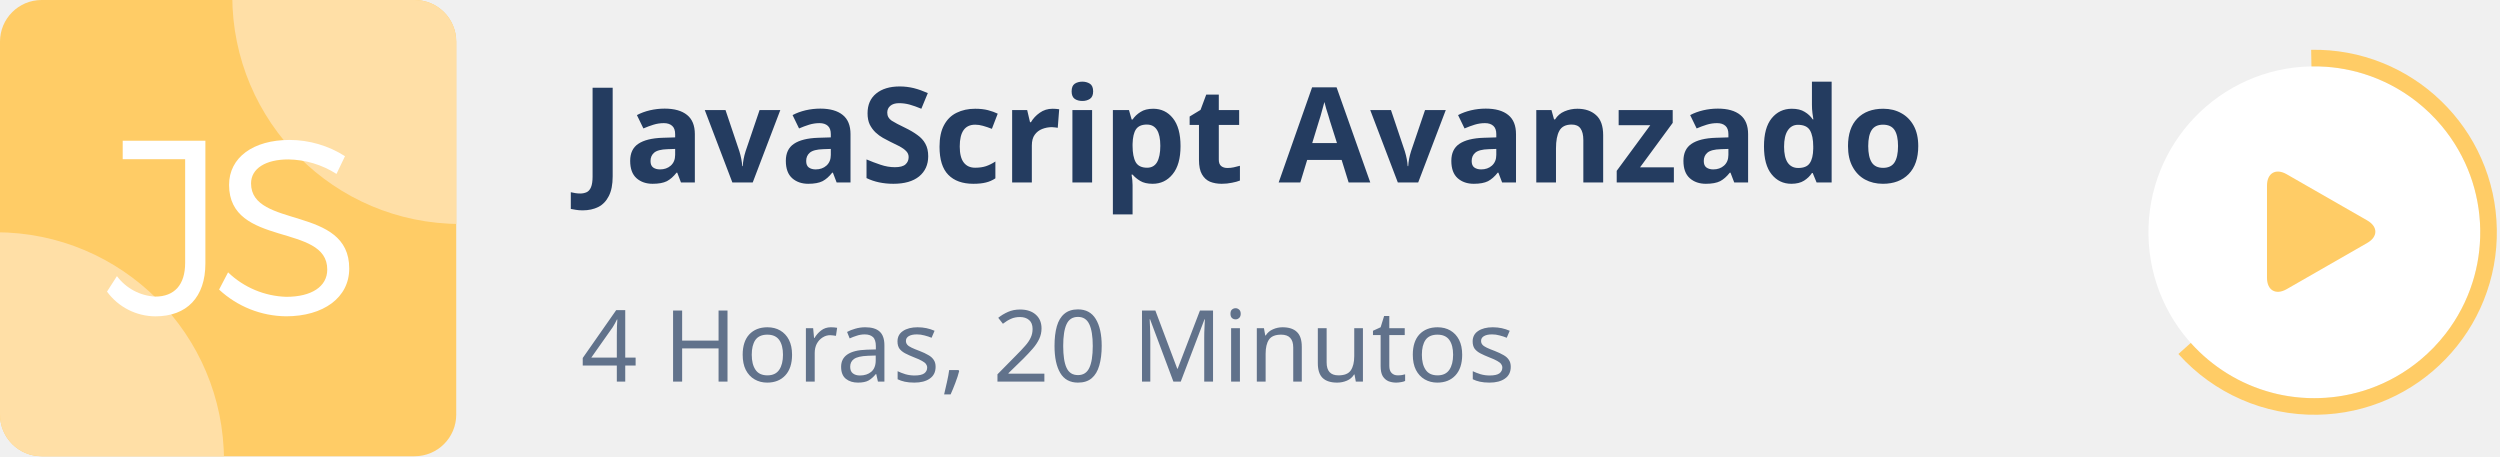
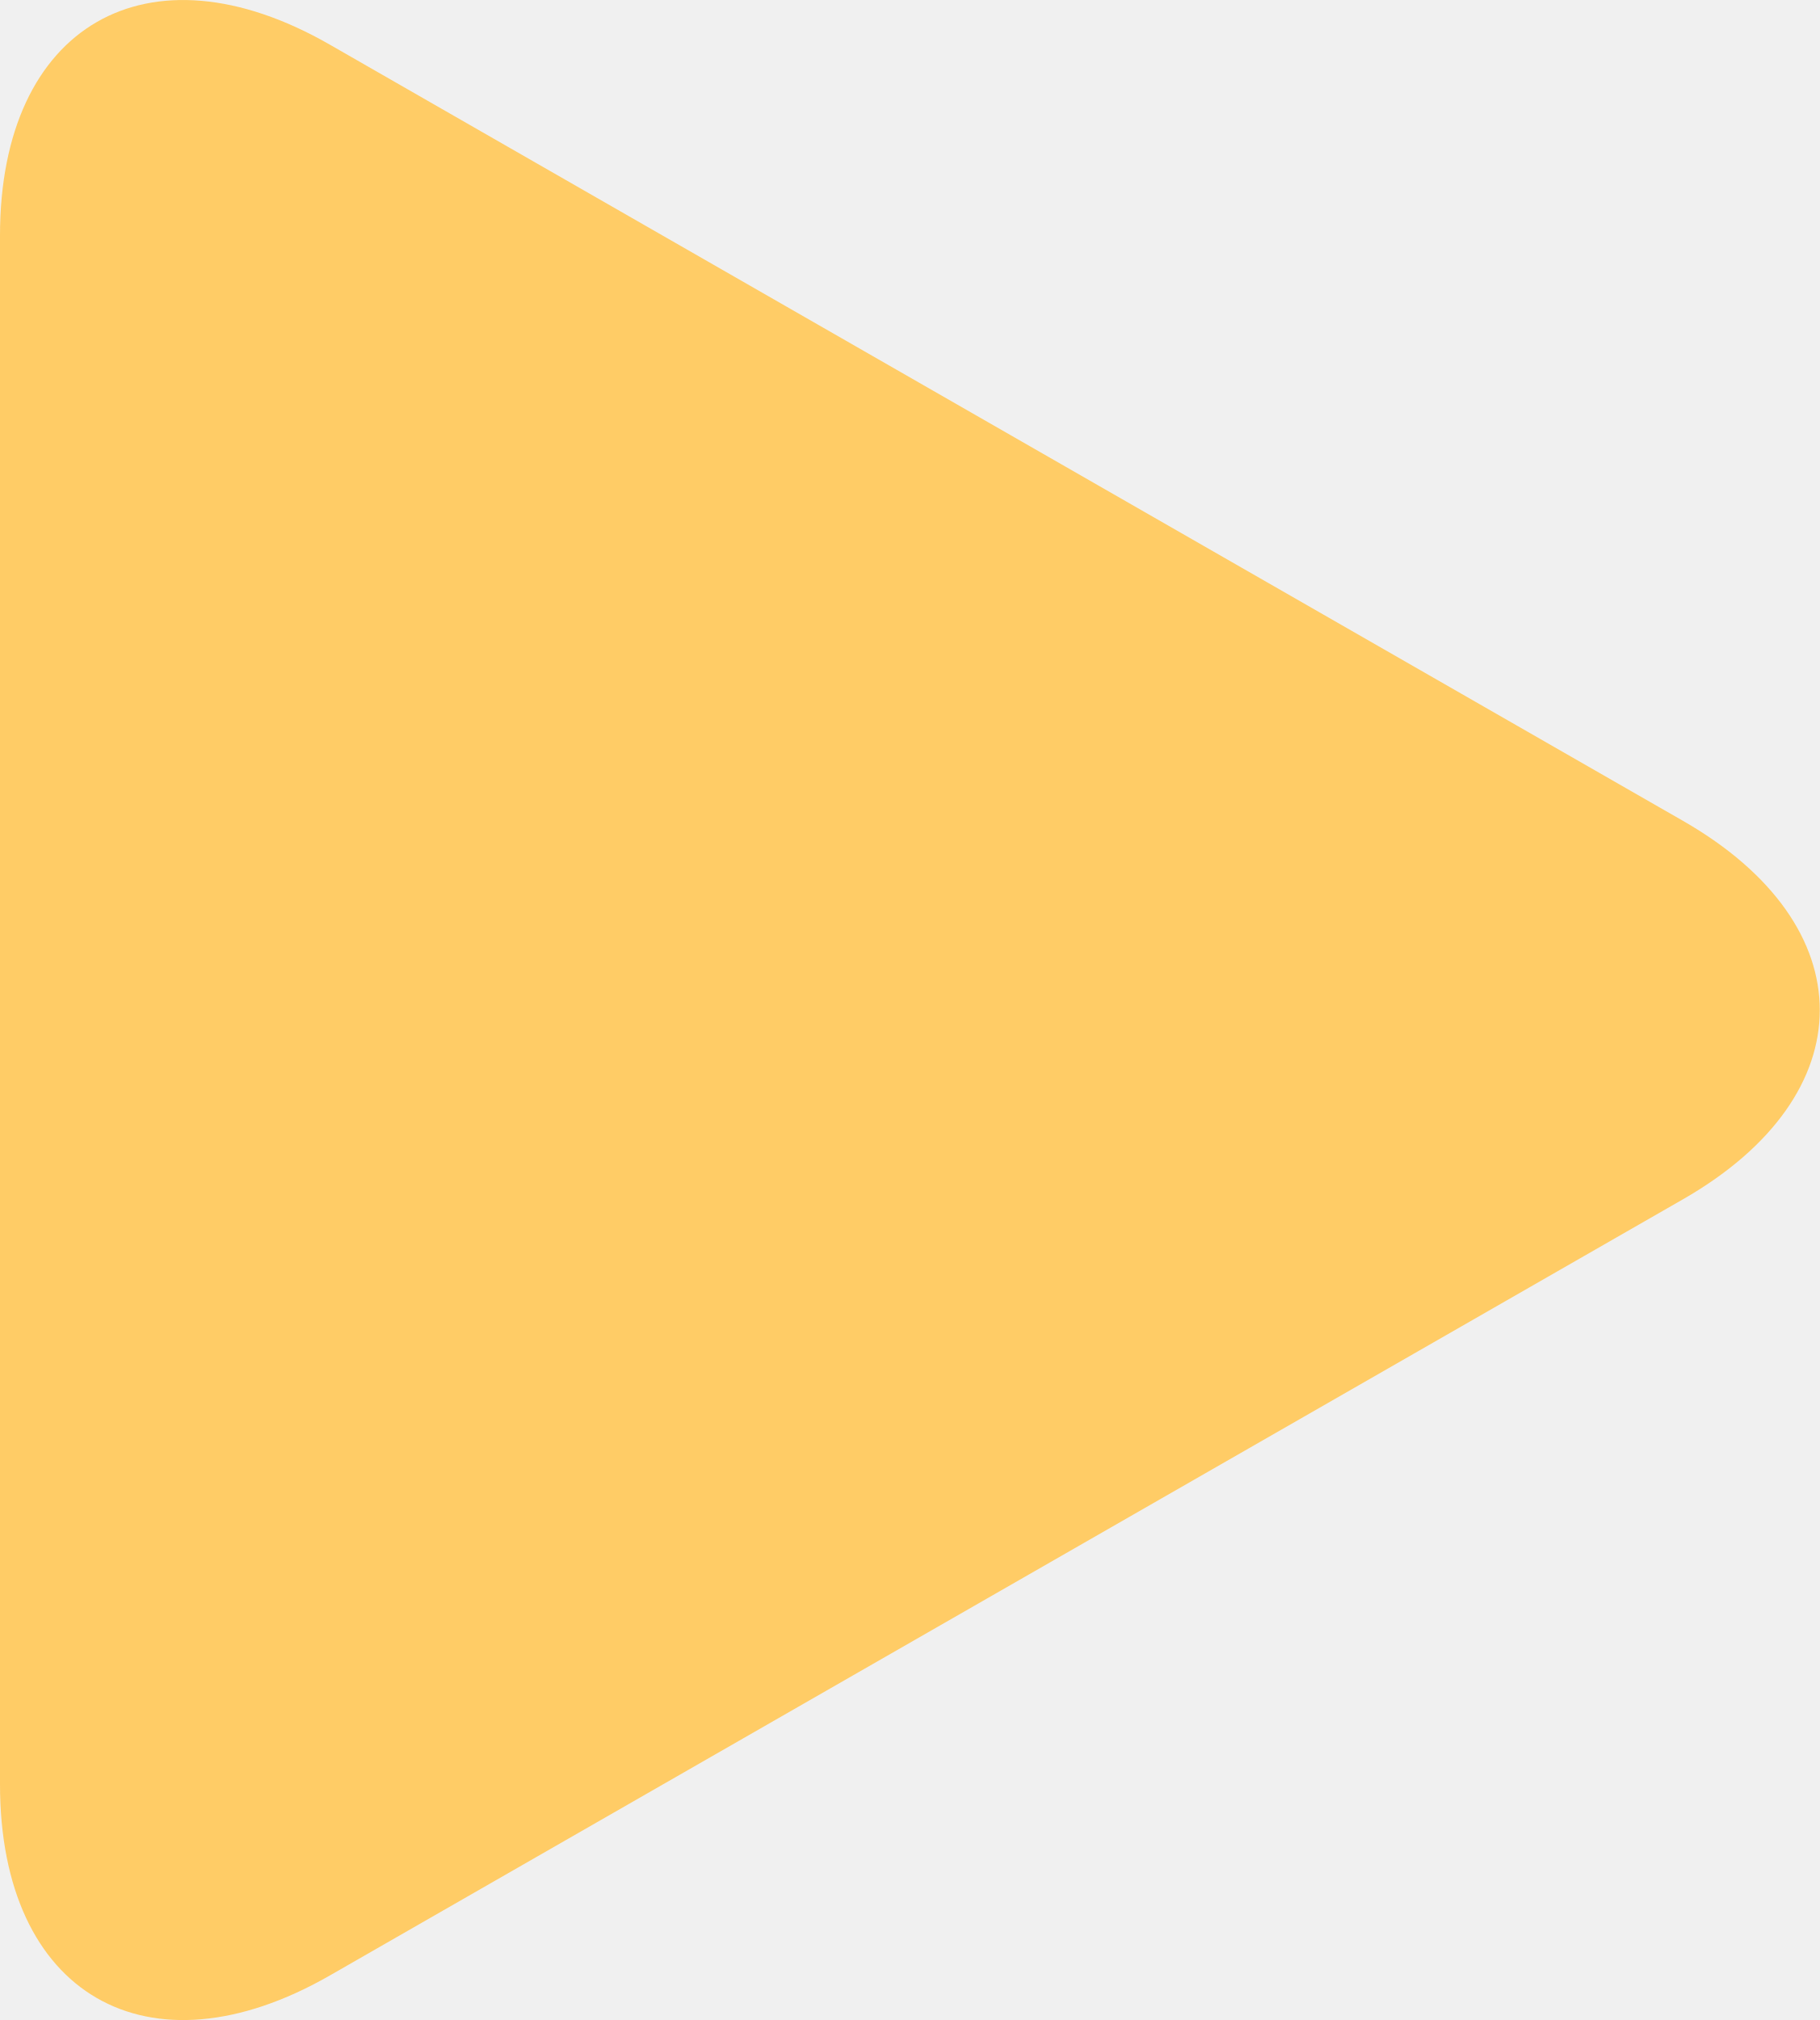
- <svg xmlns="http://www.w3.org/2000/svg" width="301.381" height="55" viewBox="0 0 301.381 55">
-   <defs>
-     <clipPath id="clip-path">
-       <rect id="Rectangle_110" data-name="Rectangle 110" width="55" height="55" rx="5.016" transform="translate(-289.471 789.065)" fill="#fc6" />
-     </clipPath>
-   </defs>
-   <g id="Group_9" data-name="Group 9" transform="translate(-44 -529)">
-     <g id="Group_7" data-name="Group 7" transform="translate(135 84)">
-       <text id="JavaScript_Avanzado" data-name="JavaScript Avanzado" transform="translate(-21 467)" fill="#243c60" font-size="16" font-family="Montserrat-SemiBold, Montserrat" font-weight="600">
-         <tspan x="0" y="0">JavaScript Avanzado</tspan>
-       </text>
-       <text id="_4_Horas_20_Minutos" data-name="4 Horas, 20 Minutos" transform="translate(-21 491)" fill="#243c60" font-size="12" font-family="Montserrat-Light, Montserrat" font-weight="300" opacity="0.7">
-         <tspan x="0" y="0">4 Horas, 20 Minutos</tspan>
-       </text>
-     </g>
-     <g id="Path_105" data-name="Path 105" transform="translate(302.654 537.352) rotate(-1)" fill="#fff" stroke-dasharray="80 60">
-       <path d="M20,0A20,20,0,1,1,0,20,20,20,0,0,1,20,0Z" stroke="none" />
-       <path d="M 20 -2 C 22.969 -2 25.85 -1.418 28.564 -0.27 C 31.184 0.838 33.537 2.424 35.556 4.444 C 37.576 6.463 39.162 8.816 40.27 11.436 C 41.418 14.15 42 17.031 42 20 C 42 22.969 41.418 25.85 40.27 28.564 C 39.162 31.184 37.576 33.537 35.556 35.556 C 33.537 37.576 31.184 39.162 28.564 40.27 C 25.85 41.418 22.969 42 20 42 C 13.609 42 7.543 39.226 3.357 34.389 L 4.87 33.08 C 7.391 35.994 10.74 38.172 14.551 39.249 C 14.551 39.249 14.551 39.249 14.551 39.249 C 14.638 39.273 14.724 39.297 14.811 39.32 C 14.811 39.32 14.812 39.32 14.812 39.32 C 14.893 39.342 14.975 39.364 15.057 39.384 C 15.057 39.384 15.057 39.385 15.057 39.385 C 15.06 39.385 15.063 39.386 15.065 39.387 C 15.065 39.387 15.065 39.387 15.065 39.387 C 15.068 39.387 15.07 39.388 15.073 39.389 C 15.073 39.389 15.074 39.389 15.074 39.389 C 15.076 39.389 15.079 39.39 15.082 39.391 C 15.082 39.391 15.082 39.391 15.082 39.391 C 15.1 39.395 15.12 39.4 15.139 39.405 C 15.139 39.405 15.139 39.405 15.139 39.405 C 15.143 39.406 15.144 39.406 15.147 39.407 C 15.147 39.407 15.147 39.407 15.147 39.407 C 15.15 39.408 15.153 39.409 15.155 39.409 C 15.155 39.409 15.156 39.409 15.156 39.409 C 15.158 39.41 15.161 39.411 15.164 39.411 C 15.164 39.411 15.164 39.411 15.164 39.411 C 15.167 39.412 15.169 39.413 15.172 39.413 C 15.172 39.413 15.172 39.413 15.172 39.413 C 15.218 39.425 15.265 39.436 15.312 39.448 C 15.312 39.448 15.312 39.448 15.312 39.448 C 15.315 39.448 15.317 39.449 15.32 39.449 C 15.32 39.449 15.321 39.45 15.321 39.45 C 15.324 39.45 15.325 39.451 15.328 39.451 C 15.329 39.452 15.329 39.451 15.329 39.452 C 15.332 39.452 15.333 39.453 15.336 39.453 C 15.337 39.453 15.337 39.453 15.337 39.454 C 15.34 39.454 15.342 39.455 15.345 39.455 C 15.345 39.455 15.345 39.455 15.345 39.455 C 15.364 39.46 15.384 39.465 15.402 39.469 C 15.403 39.469 15.403 39.469 15.403 39.469 C 15.406 39.47 15.408 39.47 15.411 39.471 C 15.411 39.471 15.412 39.471 15.412 39.471 C 15.414 39.472 15.417 39.472 15.419 39.473 C 15.419 39.473 15.42 39.473 15.42 39.473 C 15.423 39.474 15.424 39.474 15.428 39.475 C 15.428 39.475 15.428 39.475 15.428 39.475 C 15.449 39.48 15.472 39.485 15.494 39.49 C 15.494 39.49 15.494 39.49 15.494 39.49 C 15.497 39.491 15.499 39.491 15.501 39.492 C 15.502 39.492 15.502 39.492 15.503 39.492 C 15.505 39.493 15.507 39.493 15.51 39.494 C 15.51 39.494 15.51 39.494 15.511 39.494 C 15.513 39.495 15.516 39.495 15.518 39.496 C 15.518 39.496 15.519 39.496 15.519 39.496 C 15.535 39.5 15.552 39.504 15.568 39.507 C 15.568 39.507 15.569 39.507 15.569 39.507 C 15.572 39.508 15.574 39.509 15.576 39.509 C 15.577 39.509 15.577 39.509 15.577 39.509 C 15.579 39.51 15.583 39.511 15.584 39.511 C 15.585 39.511 15.585 39.511 15.586 39.511 C 15.588 39.512 15.59 39.512 15.593 39.513 C 15.593 39.513 15.593 39.513 15.594 39.513 C 15.596 39.514 15.598 39.514 15.601 39.515 C 15.601 39.515 15.602 39.515 15.602 39.515 C 15.605 39.515 15.607 39.516 15.609 39.517 C 15.609 39.517 15.61 39.517 15.61 39.517 C 15.626 39.52 15.643 39.524 15.659 39.528 C 15.659 39.528 15.66 39.528 15.66 39.528 C 15.663 39.528 15.665 39.529 15.668 39.529 C 15.668 39.53 15.668 39.53 15.669 39.53 C 15.671 39.53 15.673 39.531 15.676 39.531 C 15.676 39.531 15.676 39.531 15.677 39.532 C 15.679 39.532 15.681 39.533 15.684 39.533 C 15.684 39.533 15.684 39.533 15.685 39.533 C 15.687 39.534 15.69 39.534 15.692 39.535 C 15.693 39.535 15.693 39.535 15.693 39.535 C 15.696 39.536 15.698 39.536 15.7 39.537 C 15.701 39.537 15.701 39.537 15.701 39.537 C 15.715 39.54 15.729 39.543 15.743 39.546 C 15.743 39.546 15.743 39.546 15.743 39.546 C 15.745 39.547 15.748 39.547 15.751 39.548 C 15.751 39.548 15.751 39.548 15.752 39.548 C 15.754 39.548 15.757 39.549 15.759 39.549 C 15.759 39.549 15.76 39.55 15.76 39.55 C 15.762 39.55 15.765 39.551 15.767 39.551 C 15.768 39.551 15.767 39.551 15.768 39.551 C 15.771 39.552 15.773 39.552 15.776 39.553 C 15.776 39.553 15.776 39.553 15.776 39.553 C 15.779 39.554 15.782 39.554 15.784 39.555 C 15.784 39.555 15.784 39.555 15.784 39.555 C 15.787 39.555 15.79 39.556 15.792 39.557 C 15.792 39.557 15.793 39.557 15.793 39.557 C 15.807 39.56 15.82 39.563 15.834 39.565 C 15.834 39.566 15.835 39.566 15.835 39.566 C 15.837 39.566 15.84 39.567 15.842 39.567 C 15.842 39.567 15.843 39.567 15.843 39.567 C 15.846 39.568 15.848 39.568 15.85 39.569 C 15.85 39.569 15.851 39.569 15.851 39.569 C 15.854 39.57 15.856 39.57 15.858 39.571 C 15.859 39.571 15.859 39.571 15.86 39.571 C 15.862 39.571 15.865 39.572 15.866 39.572 C 15.867 39.572 15.868 39.573 15.868 39.573 C 15.871 39.573 15.873 39.574 15.875 39.574 C 15.875 39.574 15.876 39.574 15.876 39.574 C 15.895 39.578 15.915 39.582 15.934 39.586 C 15.934 39.586 15.934 39.587 15.935 39.587 C 15.937 39.587 15.94 39.588 15.942 39.588 C 15.942 39.588 15.943 39.588 15.943 39.588 C 15.945 39.589 15.948 39.589 15.951 39.59 C 15.951 39.59 15.951 39.59 15.951 39.59 C 15.977 39.595 16.001 39.6 16.026 39.605 C 16.026 39.605 16.026 39.605 16.026 39.605 C 16.029 39.606 16.032 39.606 16.034 39.607 C 16.034 39.607 16.035 39.607 16.035 39.607 C 16.057 39.611 16.079 39.616 16.101 39.62 C 16.101 39.62 16.102 39.62 16.102 39.62 C 16.104 39.621 16.107 39.621 16.109 39.622 C 16.11 39.622 16.11 39.622 16.11 39.622 C 16.113 39.623 16.115 39.623 16.117 39.623 C 16.118 39.624 16.118 39.624 16.119 39.624 C 16.121 39.624 16.123 39.624 16.126 39.625 C 16.126 39.625 16.127 39.625 16.127 39.625 C 16.129 39.626 16.132 39.626 16.134 39.627 C 16.134 39.627 16.135 39.627 16.136 39.627 C 16.138 39.627 16.14 39.628 16.142 39.628 C 16.143 39.628 16.143 39.628 16.144 39.629 C 16.158 39.631 16.171 39.634 16.185 39.637 C 16.185 39.637 16.185 39.637 16.185 39.637 C 16.188 39.637 16.191 39.638 16.193 39.638 C 16.193 39.638 16.194 39.638 16.194 39.638 C 16.196 39.639 16.199 39.639 16.201 39.64 C 16.202 39.64 16.202 39.64 16.203 39.64 C 16.205 39.64 16.207 39.641 16.21 39.641 C 16.21 39.641 16.21 39.641 16.211 39.642 C 16.213 39.642 16.216 39.642 16.218 39.643 C 16.218 39.643 16.219 39.643 16.219 39.643 C 16.222 39.644 16.224 39.644 16.227 39.645 C 16.227 39.645 16.227 39.645 16.227 39.645 C 16.23 39.645 16.233 39.646 16.235 39.646 C 16.235 39.646 16.236 39.646 16.236 39.646 C 16.247 39.648 16.257 39.65 16.269 39.653 C 16.269 39.653 16.269 39.653 16.27 39.653 C 16.272 39.653 16.275 39.654 16.277 39.654 C 16.277 39.654 16.278 39.654 16.278 39.654 C 16.28 39.655 16.283 39.655 16.285 39.656 C 16.286 39.656 16.286 39.656 16.287 39.656 C 16.289 39.656 16.292 39.657 16.293 39.657 C 16.294 39.657 16.294 39.657 16.295 39.658 C 16.298 39.658 16.299 39.658 16.302 39.659 C 16.302 39.659 16.303 39.659 16.303 39.659 C 16.305 39.659 16.308 39.66 16.31 39.66 C 16.311 39.66 16.311 39.66 16.311 39.661 C 16.314 39.661 16.316 39.661 16.319 39.662 C 16.319 39.662 16.32 39.662 16.32 39.662 C 16.334 39.665 16.347 39.667 16.361 39.67 C 16.361 39.67 16.362 39.67 16.362 39.67 C 16.364 39.67 16.367 39.671 16.369 39.671 C 16.37 39.671 16.37 39.671 16.371 39.672 C 16.373 39.672 16.376 39.672 16.377 39.673 C 16.378 39.673 16.379 39.673 16.379 39.673 C 16.381 39.673 16.384 39.674 16.386 39.674 C 16.386 39.674 16.387 39.675 16.388 39.675 C 16.39 39.675 16.392 39.675 16.394 39.676 C 16.395 39.676 16.395 39.676 16.396 39.676 C 16.398 39.676 16.4 39.677 16.402 39.677 C 16.403 39.677 16.404 39.678 16.404 39.678 C 16.407 39.678 16.408 39.678 16.411 39.679 C 16.411 39.679 16.412 39.679 16.412 39.679 C 16.424 39.681 16.434 39.683 16.446 39.685 C 16.446 39.685 16.446 39.685 16.446 39.685 C 16.448 39.686 16.451 39.686 16.454 39.687 C 16.454 39.687 16.455 39.687 16.455 39.687 C 16.457 39.687 16.46 39.688 16.462 39.688 C 16.462 39.688 16.463 39.688 16.463 39.688 C 16.465 39.689 16.468 39.689 16.47 39.689 C 16.471 39.69 16.471 39.69 16.472 39.69 C 16.475 39.69 16.476 39.69 16.478 39.691 C 16.479 39.691 16.479 39.691 16.48 39.691 C 16.482 39.692 16.485 39.692 16.487 39.692 C 16.487 39.693 16.488 39.693 16.488 39.693 C 16.491 39.693 16.493 39.694 16.495 39.694 C 16.496 39.694 16.496 39.694 16.496 39.694 C 16.499 39.695 16.501 39.695 16.504 39.695 C 16.504 39.695 16.504 39.696 16.505 39.696 C 16.516 39.698 16.526 39.699 16.538 39.701 C 16.539 39.702 16.539 39.702 16.54 39.702 C 16.542 39.702 16.544 39.702 16.546 39.703 C 16.547 39.703 16.547 39.703 16.548 39.703 C 16.55 39.704 16.552 39.704 16.554 39.704 C 16.555 39.704 16.556 39.705 16.556 39.705 C 16.558 39.705 16.561 39.705 16.562 39.706 C 16.563 39.706 16.564 39.706 16.565 39.706 C 16.567 39.706 16.569 39.707 16.571 39.707 C 16.571 39.707 16.572 39.707 16.573 39.708 C 16.575 39.708 16.578 39.708 16.579 39.709 C 16.58 39.709 16.581 39.709 16.581 39.709 C 16.583 39.709 16.586 39.71 16.588 39.71 C 16.588 39.71 16.589 39.71 16.589 39.71 C 16.592 39.711 16.594 39.711 16.596 39.712 C 16.597 39.712 16.597 39.712 16.598 39.712 C 16.599 39.712 16.603 39.713 16.605 39.713 C 16.605 39.713 16.606 39.713 16.606 39.713 C 16.611 39.714 16.617 39.715 16.622 39.716 C 16.623 39.716 16.624 39.716 16.624 39.716 C 16.627 39.717 16.628 39.717 16.631 39.717 C 16.631 39.718 16.632 39.718 16.633 39.718 C 16.634 39.718 16.637 39.718 16.639 39.719 C 16.639 39.719 16.64 39.719 16.641 39.719 C 16.643 39.719 16.645 39.72 16.647 39.72 C 16.648 39.72 16.649 39.72 16.649 39.721 C 16.651 39.721 16.653 39.721 16.655 39.722 C 16.656 39.722 16.657 39.722 16.658 39.722 C 16.66 39.722 16.661 39.723 16.663 39.723 C 16.664 39.723 16.665 39.723 16.666 39.723 C 16.668 39.724 16.669 39.724 16.671 39.724 C 16.672 39.724 16.673 39.725 16.674 39.725 C 16.676 39.725 16.678 39.725 16.68 39.726 C 16.681 39.726 16.682 39.726 16.682 39.726 C 16.685 39.727 16.687 39.727 16.689 39.727 C 16.69 39.727 16.69 39.727 16.69 39.727 C 16.699 39.729 16.707 39.73 16.715 39.732 C 16.716 39.732 16.716 39.732 16.716 39.732 C 16.719 39.732 16.721 39.732 16.723 39.733 C 16.724 39.733 16.725 39.733 16.726 39.733 C 16.727 39.734 16.73 39.734 16.732 39.734 C 16.733 39.734 16.733 39.734 16.734 39.735 C 16.736 39.735 16.738 39.735 16.74 39.736 C 16.74 39.736 16.742 39.736 16.742 39.736 C 16.744 39.736 16.746 39.737 16.748 39.737 C 16.749 39.737 16.75 39.737 16.75 39.737 C 16.752 39.738 16.755 39.738 16.757 39.738 C 16.757 39.738 16.758 39.739 16.759 39.739 C 16.761 39.739 16.763 39.739 16.765 39.74 C 16.766 39.74 16.766 39.74 16.767 39.74 C 16.769 39.74 16.771 39.741 16.774 39.741 C 16.774 39.741 16.775 39.741 16.775 39.741 C 16.783 39.743 16.792 39.744 16.8 39.745 C 16.8 39.745 16.8 39.745 16.8 39.745 C 16.803 39.746 16.806 39.746 16.808 39.747 C 16.809 39.747 16.809 39.747 16.81 39.747 C 16.812 39.747 16.815 39.748 16.817 39.748 C 16.817 39.748 16.818 39.748 16.818 39.748 C 16.82 39.749 16.823 39.749 16.825 39.749 C 16.826 39.749 16.826 39.75 16.827 39.75 C 16.829 39.75 16.831 39.75 16.834 39.751 C 16.834 39.751 16.834 39.751 16.835 39.751 C 16.837 39.751 16.839 39.752 16.842 39.752 C 16.842 39.752 16.843 39.752 16.843 39.752 C 16.845 39.753 16.848 39.753 16.85 39.753 C 16.85 39.753 16.851 39.754 16.852 39.754 C 16.854 39.754 16.856 39.754 16.859 39.755 C 16.859 39.755 16.859 39.755 16.86 39.755 C 16.874 39.757 16.887 39.759 16.902 39.761 C 16.902 39.762 16.903 39.762 16.903 39.762 C 16.905 39.762 16.908 39.762 16.91 39.763 C 16.911 39.763 16.911 39.763 16.912 39.763 C 16.914 39.763 16.916 39.764 16.918 39.764 C 16.919 39.764 16.919 39.764 16.92 39.764 C 16.922 39.765 16.924 39.765 16.926 39.765 C 16.927 39.765 16.928 39.765 16.928 39.766 C 16.93 39.766 16.933 39.766 16.935 39.767 C 16.936 39.767 16.936 39.767 16.937 39.767 C 16.938 39.767 16.941 39.768 16.943 39.768 C 16.943 39.768 16.945 39.768 16.945 39.768 C 16.959 39.77 16.973 39.772 16.987 39.775 C 16.987 39.775 16.987 39.775 16.987 39.775 C 16.99 39.775 16.992 39.775 16.995 39.776 C 16.996 39.776 16.996 39.776 16.997 39.776 C 16.999 39.776 17.001 39.777 17.003 39.777 C 17.004 39.777 17.004 39.777 17.005 39.777 C 17.007 39.778 17.009 39.778 17.011 39.778 C 17.012 39.778 17.013 39.778 17.013 39.779 C 17.015 39.779 17.018 39.779 17.02 39.779 C 17.021 39.78 17.021 39.78 17.022 39.78 C 17.024 39.78 17.026 39.78 17.028 39.781 C 17.029 39.781 17.029 39.781 17.03 39.781 C 17.033 39.781 17.034 39.782 17.037 39.782 C 17.037 39.782 17.038 39.782 17.038 39.782 C 17.041 39.783 17.043 39.783 17.046 39.783 C 17.046 39.783 17.046 39.783 17.046 39.783 C 17.055 39.785 17.063 39.786 17.072 39.787 C 17.072 39.787 17.072 39.787 17.073 39.787 C 17.075 39.788 17.077 39.788 17.08 39.788 C 17.081 39.788 17.081 39.789 17.082 39.789 C 17.084 39.789 17.086 39.789 17.088 39.79 C 17.089 39.79 17.089 39.79 17.09 39.79 C 17.092 39.79 17.095 39.79 17.096 39.791 C 17.097 39.791 17.098 39.791 17.099 39.791 C 17.101 39.791 17.102 39.792 17.105 39.792 C 17.106 39.792 17.106 39.792 17.107 39.792 C 17.109 39.793 17.111 39.793 17.113 39.793 C 17.114 39.793 17.115 39.793 17.115 39.793 C 17.118 39.794 17.12 39.794 17.122 39.795 C 17.123 39.795 17.123 39.795 17.123 39.795 C 17.126 39.795 17.128 39.795 17.131 39.796 C 17.131 39.796 17.131 39.796 17.132 39.796 C 17.143 39.798 17.154 39.799 17.165 39.801 C 17.166 39.801 17.166 39.801 17.167 39.801 C 17.169 39.801 17.171 39.801 17.174 39.802 C 17.174 39.802 17.175 39.802 17.175 39.802 C 17.177 39.802 17.18 39.803 17.182 39.803 C 17.183 39.803 17.183 39.803 17.184 39.803 C 17.186 39.804 17.188 39.804 17.19 39.804 C 17.191 39.804 17.192 39.804 17.192 39.804 C 17.194 39.805 17.197 39.805 17.198 39.805 C 17.199 39.805 17.2 39.806 17.201 39.806 C 17.202 39.806 17.205 39.806 17.207 39.807 C 17.208 39.807 17.208 39.807 17.209 39.807 C 17.211 39.807 17.213 39.807 17.215 39.808 C 17.216 39.808 17.216 39.808 17.217 39.808 C 17.22 39.808 17.221 39.808 17.224 39.809 C 17.224 39.809 17.225 39.809 17.226 39.809 C 17.233 39.81 17.243 39.811 17.25 39.813 C 17.251 39.813 17.252 39.813 17.253 39.813 C 17.255 39.813 17.256 39.813 17.259 39.814 C 17.259 39.814 17.26 39.814 17.261 39.814 C 17.263 39.814 17.265 39.815 17.267 39.815 C 17.268 39.815 17.269 39.815 17.269 39.815 C 17.271 39.815 17.273 39.816 17.275 39.816 C 17.276 39.816 17.277 39.816 17.278 39.816 C 17.28 39.817 17.282 39.817 17.283 39.817 C 17.284 39.817 17.286 39.817 17.286 39.817 C 17.288 39.818 17.29 39.818 17.292 39.818 C 17.293 39.818 17.294 39.818 17.294 39.819 C 17.296 39.819 17.298 39.819 17.3 39.819 C 17.301 39.819 17.302 39.82 17.303 39.82 C 17.305 39.82 17.307 39.82 17.309 39.82 C 17.31 39.821 17.31 39.821 17.311 39.821 C 17.314 39.821 17.315 39.821 17.318 39.822 C 17.318 39.822 17.319 39.822 17.319 39.822 C 17.325 39.823 17.331 39.823 17.336 39.824 C 17.337 39.824 17.336 39.824 17.337 39.824 C 17.339 39.824 17.342 39.825 17.344 39.825 C 17.345 39.825 17.346 39.825 17.347 39.826 C 17.349 39.826 17.35 39.826 17.352 39.826 C 17.353 39.826 17.354 39.827 17.355 39.827 C 17.357 39.827 17.359 39.827 17.361 39.827 C 17.362 39.828 17.363 39.828 17.363 39.828 C 17.365 39.828 17.367 39.828 17.369 39.828 C 17.37 39.829 17.371 39.829 17.372 39.829 C 17.373 39.829 17.376 39.829 17.377 39.83 C 17.378 39.83 17.379 39.83 17.38 39.83 C 17.382 39.83 17.384 39.83 17.386 39.831 C 17.387 39.831 17.387 39.831 17.388 39.831 C 17.39 39.831 17.393 39.832 17.395 39.832 C 17.395 39.832 17.396 39.832 17.397 39.832 C 17.399 39.832 17.4 39.833 17.403 39.833 C 17.403 39.833 17.405 39.833 17.405 39.833 C 17.413 39.834 17.422 39.835 17.43 39.836 C 17.43 39.836 17.431 39.837 17.431 39.837 C 17.434 39.837 17.436 39.837 17.438 39.837 C 17.439 39.838 17.439 39.838 17.44 39.838 C 17.442 39.838 17.445 39.838 17.447 39.839 C 17.447 39.839 17.448 39.839 17.449 39.839 C 17.451 39.839 17.453 39.839 17.455 39.84 C 17.456 39.84 17.457 39.84 17.457 39.84 C 17.459 39.84 17.461 39.84 17.463 39.841 C 17.464 39.841 17.465 39.841 17.466 39.841 C 17.467 39.841 17.47 39.841 17.471 39.842 C 17.472 39.842 17.473 39.842 17.474 39.842 C 17.476 39.842 17.478 39.842 17.48 39.843 C 17.481 39.843 17.481 39.843 17.482 39.843 C 17.484 39.843 17.486 39.844 17.488 39.844 C 17.489 39.844 17.49 39.844 17.491 39.844 C 17.493 39.844 17.495 39.845 17.497 39.845 C 17.498 39.845 17.498 39.845 17.499 39.845 C 17.502 39.845 17.505 39.846 17.507 39.846 C 17.507 39.846 17.507 39.846 17.507 39.846 C 17.51 39.847 17.513 39.847 17.516 39.847 C 17.516 39.847 17.517 39.847 17.517 39.847 C 17.519 39.848 17.522 39.848 17.524 39.848 C 17.525 39.848 17.525 39.848 17.527 39.849 C 17.529 39.849 17.53 39.849 17.532 39.849 C 17.533 39.849 17.534 39.849 17.535 39.85 C 17.537 39.85 17.539 39.85 17.541 39.85 C 17.542 39.85 17.542 39.85 17.543 39.851 C 17.545 39.851 17.547 39.851 17.549 39.851 C 17.55 39.851 17.551 39.852 17.552 39.852 C 17.553 39.852 17.556 39.852 17.557 39.852 C 17.558 39.852 17.559 39.853 17.56 39.853 C 17.562 39.853 17.564 39.853 17.566 39.853 C 17.567 39.853 17.567 39.854 17.568 39.854 C 17.57 39.854 17.572 39.854 17.574 39.854 C 17.575 39.854 17.576 39.855 17.577 39.855 C 17.579 39.855 17.581 39.855 17.583 39.855 C 17.583 39.855 17.584 39.856 17.585 39.856 C 17.587 39.856 17.589 39.856 17.591 39.856 C 17.592 39.856 17.593 39.857 17.593 39.857 C 17.596 39.857 17.599 39.857 17.602 39.858 C 17.602 39.858 17.602 39.858 17.602 39.858 C 17.604 39.858 17.607 39.858 17.61 39.859 C 17.611 39.859 17.612 39.859 17.612 39.859 C 17.614 39.859 17.616 39.859 17.618 39.86 C 17.619 39.86 17.62 39.86 17.621 39.86 C 17.623 39.86 17.624 39.86 17.626 39.861 C 17.627 39.861 17.629 39.861 17.63 39.861 C 17.632 39.861 17.633 39.861 17.635 39.862 C 17.636 39.862 17.637 39.862 17.638 39.862 C 17.64 39.862 17.641 39.862 17.643 39.863 C 17.644 39.863 17.645 39.863 17.646 39.863 C 17.647 39.863 17.65 39.863 17.651 39.864 C 17.652 39.864 17.653 39.864 17.654 39.864 C 17.656 39.864 17.658 39.864 17.66 39.865 C 17.661 39.865 17.662 39.865 17.663 39.865 C 17.665 39.865 17.666 39.865 17.668 39.866 C 17.669 39.866 17.67 39.866 17.671 39.866 C 17.673 39.866 17.675 39.866 17.677 39.867 C 17.677 39.867 17.679 39.867 17.679 39.867 C 17.685 39.867 17.691 39.868 17.696 39.869 C 17.696 39.869 17.696 39.869 17.697 39.869 C 17.699 39.869 17.702 39.869 17.704 39.87 C 17.705 39.87 17.706 39.87 17.706 39.87 C 17.709 39.87 17.71 39.87 17.713 39.871 C 17.714 39.871 17.714 39.871 17.715 39.871 C 17.717 39.871 17.719 39.871 17.721 39.872 C 17.722 39.872 17.723 39.872 17.724 39.872 C 17.726 39.872 17.727 39.872 17.729 39.872 C 17.73 39.873 17.731 39.873 17.732 39.873 C 17.734 39.873 17.736 39.873 17.737 39.873 C 17.739 39.874 17.739 39.874 17.741 39.874 C 17.742 39.874 17.744 39.874 17.745 39.874 C 17.746 39.874 17.748 39.875 17.749 39.875 C 17.751 39.875 17.752 39.875 17.754 39.875 C 17.755 39.875 17.756 39.876 17.757 39.876 C 17.759 39.876 17.76 39.876 17.762 39.876 C 17.763 39.876 17.764 39.876 17.766 39.877 C 17.767 39.877 17.77 39.877 17.772 39.877 C 17.772 39.877 17.773 39.877 17.774 39.877 C 17.779 39.878 17.785 39.879 17.79 39.879 C 17.791 39.879 17.792 39.879 17.792 39.88 C 17.794 39.88 17.797 39.88 17.799 39.88 C 17.8 39.88 17.8 39.88 17.801 39.881 C 17.803 39.881 17.805 39.881 17.807 39.881 C 17.808 39.881 17.809 39.881 17.81 39.881 C 17.812 39.882 17.813 39.882 17.815 39.882 C 17.816 39.882 17.817 39.882 17.818 39.882 C 17.82 39.883 17.822 39.883 17.824 39.883 C 17.824 39.883 17.826 39.883 17.826 39.883 C 17.828 39.883 17.831 39.884 17.832 39.884 C 17.833 39.884 17.834 39.884 17.835 39.884 C 17.837 39.884 17.839 39.885 17.841 39.885 C 17.841 39.885 17.842 39.885 17.843 39.885 C 17.845 39.885 17.848 39.886 17.85 39.886 C 17.85 39.886 17.851 39.886 17.851 39.886 C 17.854 39.886 17.856 39.886 17.859 39.887 C 17.859 39.887 17.859 39.887 17.86 39.887 C 17.868 39.888 17.877 39.889 17.885 39.89 C 17.885 39.89 17.886 39.89 17.886 39.89 C 17.888 39.89 17.891 39.89 17.894 39.89 C 17.894 39.89 17.895 39.89 17.895 39.891 C 17.898 39.891 17.899 39.891 17.902 39.891 C 17.902 39.891 17.903 39.891 17.904 39.892 C 17.906 39.892 17.908 39.892 17.91 39.892 C 17.911 39.892 17.912 39.892 17.912 39.892 C 17.915 39.893 17.916 39.893 17.919 39.893 C 17.919 39.893 17.92 39.893 17.921 39.893 C 17.923 39.893 17.925 39.894 17.927 39.894 C 17.928 39.894 17.929 39.894 17.929 39.894 C 17.931 39.894 17.934 39.895 17.936 39.895 C 17.936 39.895 17.937 39.895 17.938 39.895 C 17.94 39.895 17.942 39.895 17.945 39.896 C 17.945 39.896 17.946 39.896 17.946 39.896 C 17.954 39.897 17.963 39.898 17.971 39.898 C 17.972 39.898 17.973 39.899 17.973 39.899 C 17.976 39.899 17.977 39.899 17.98 39.899 C 17.98 39.899 17.981 39.899 17.981 39.899 C 17.984 39.9 17.985 39.9 17.988 39.9 C 17.989 39.9 17.99 39.9 17.991 39.9 C 17.993 39.901 17.994 39.901 17.996 39.901 C 17.997 39.901 17.998 39.901 17.999 39.901 C 18.001 39.901 18.002 39.901 18.004 39.902 C 18.006 39.902 18.007 39.902 18.008 39.902 C 18.009 39.902 18.012 39.902 18.013 39.903 C 18.014 39.903 18.015 39.903 18.016 39.903 C 18.018 39.903 18.019 39.903 18.021 39.903 C 18.022 39.903 18.023 39.904 18.025 39.904 C 18.027 39.904 18.028 39.904 18.03 39.904 C 18.031 39.904 18.032 39.904 18.033 39.904 C 18.035 39.905 18.036 39.905 18.038 39.905 C 18.039 39.905 18.04 39.905 18.041 39.905 C 18.043 39.905 18.045 39.906 18.047 39.906 C 18.047 39.906 18.049 39.906 18.049 39.906 C 18.052 39.906 18.055 39.907 18.058 39.907 C 18.058 39.907 18.059 39.907 18.06 39.907 C 18.062 39.907 18.064 39.908 18.066 39.908 C 18.067 39.908 18.068 39.908 18.069 39.908 C 18.07 39.908 18.073 39.908 18.074 39.908 C 18.075 39.909 18.076 39.909 18.077 39.909 C 18.079 39.909 18.081 39.909 18.083 39.909 C 18.084 39.909 18.085 39.909 18.086 39.91 C 18.088 39.91 18.089 39.91 18.091 39.91 C 18.092 39.91 18.093 39.91 18.094 39.91 C 18.096 39.911 18.098 39.911 18.099 39.911 C 18.101 39.911 18.101 39.911 18.103 39.911 C 18.104 39.911 18.106 39.912 18.108 39.912 C 18.109 39.912 18.11 39.912 18.111 39.912 C 18.113 39.912 18.114 39.912 18.116 39.912 C 18.117 39.913 18.118 39.913 18.12 39.913 C 18.122 39.913 18.122 39.913 18.124 39.913 C 18.125 39.913 18.126 39.913 18.128 39.914 C 18.129 39.914 18.131 39.914 18.133 39.914 C 18.134 39.914 18.135 39.914 18.136 39.914 C 18.138 39.914 18.141 39.915 18.143 39.915 C 18.143 39.915 18.144 39.915 18.144 39.915 C 18.147 39.915 18.15 39.916 18.153 39.916 C 18.154 39.916 18.155 39.916 18.156 39.916 C 18.157 39.916 18.16 39.916 18.161 39.917 C 18.162 39.917 18.163 39.917 18.164 39.917 C 18.166 39.917 18.168 39.917 18.169 39.917 C 18.17 39.917 18.172 39.918 18.173 39.918 C 18.175 39.918 18.175 39.918 18.177 39.918 C 18.179 39.918 18.18 39.918 18.181 39.918 C 18.183 39.919 18.184 39.919 18.186 39.919 C 18.187 39.919 18.188 39.919 18.189 39.919 C 18.191 39.919 18.193 39.919 18.194 39.92 C 18.196 39.92 18.196 39.92 18.198 39.92 C 18.2 39.92 18.201 39.92 18.203 39.92 C 18.204 39.92 18.205 39.921 18.206 39.921 C 18.208 39.921 18.209 39.921 18.211 39.921 C 18.212 39.921 18.213 39.921 18.214 39.921 C 18.216 39.922 18.218 39.922 18.22 39.922 C 18.221 39.922 18.222 39.922 18.223 39.922 C 18.224 39.922 18.227 39.922 18.228 39.923 C 18.229 39.923 18.23 39.923 18.231 39.923 C 18.236 39.923 18.242 39.924 18.248 39.924 C 18.249 39.924 18.25 39.924 18.251 39.925 C 18.252 39.925 18.255 39.925 18.256 39.925 C 18.257 39.925 18.258 39.925 18.26 39.925 C 18.261 39.925 18.262 39.926 18.264 39.926 C 18.265 39.926 18.267 39.926 18.268 39.926 C 18.27 39.926 18.271 39.926 18.273 39.926 C 18.274 39.927 18.275 39.927 18.276 39.927 C 18.278 39.927 18.28 39.927 18.281 39.927 C 18.282 39.927 18.283 39.927 18.285 39.927 C 18.286 39.928 18.288 39.928 18.289 39.928 C 18.29 39.928 18.292 39.928 18.293 39.928 C 18.294 39.928 18.296 39.928 18.298 39.929 C 18.299 39.929 18.3 39.929 18.301 39.929 C 18.303 39.929 18.304 39.929 18.306 39.929 C 18.307 39.929 18.309 39.929 18.31 39.93 C 18.311 39.93 18.313 39.93 18.314 39.93 C 18.316 39.93 18.317 39.93 18.318 39.93 C 18.319 39.93 18.322 39.931 18.323 39.931 C 18.324 39.931 18.326 39.931 18.326 39.931 C 18.329 39.931 18.332 39.931 18.335 39.932 C 18.335 39.932 18.336 39.932 18.337 39.932 C 18.338 39.932 18.341 39.932 18.343 39.932 C 18.344 39.932 18.345 39.932 18.346 39.933 C 18.348 39.933 18.35 39.933 18.351 39.933 C 18.353 39.933 18.354 39.933 18.355 39.933 C 18.356 39.933 18.358 39.934 18.359 39.934 C 18.36 39.934 18.362 39.934 18.363 39.934 C 18.365 39.934 18.366 39.934 18.368 39.934 C 18.369 39.934 18.37 39.935 18.372 39.935 C 18.373 39.935 18.375 39.935 18.376 39.935 C 18.377 39.935 18.379 39.935 18.38 39.935 C 18.381 39.935 18.383 39.936 18.384 39.936 C 18.385 39.936 18.387 39.936 18.388 39.936 C 18.39 39.936 18.391 39.936 18.393 39.936 C 18.394 39.936 18.395 39.937 18.396 39.937 C 18.398 39.937 18.399 39.937 18.401 39.937 C 18.403 39.937 18.404 39.937 18.405 39.937 C 18.406 39.937 18.409 39.938 18.41 39.938 C 18.411 39.938 18.412 39.938 18.413 39.938 C 18.415 39.938 18.417 39.938 18.419 39.938 C 18.42 39.939 18.422 39.939 18.423 39.939 C 18.425 39.939 18.428 39.939 18.43 39.939 C 18.431 39.939 18.432 39.939 18.432 39.939 C 18.434 39.94 18.437 39.94 18.438 39.94 C 18.44 39.94 18.44 39.94 18.442 39.94 C 18.444 39.94 18.444 39.94 18.446 39.941 C 18.448 39.941 18.449 39.941 18.45 39.941 C 18.452 39.941 18.453 39.941 18.455 39.941 C 18.456 39.941 18.457 39.941 18.458 39.941 C 18.46 39.942 18.462 39.942 18.463 39.942 C 18.465 39.942 18.466 39.942 18.467 39.942 C 18.468 39.942 18.47 39.942 18.472 39.942 C 18.473 39.943 18.474 39.943 18.475 39.943 C 18.476 39.943 18.479 39.943 18.48 39.943 C 18.481 39.943 18.483 39.943 18.484 39.943 C 18.486 39.944 18.486 39.944 18.488 39.944 C 18.49 39.944 18.49 39.944 18.492 39.944 C 18.494 39.944 18.495 39.944 18.497 39.944 C 18.498 39.944 18.499 39.945 18.5 39.945 C 18.502 39.945 18.504 39.945 18.506 39.945 C 18.507 39.945 18.508 39.945 18.509 39.945 C 18.511 39.945 18.514 39.946 18.517 39.946 C 18.517 39.946 18.518 39.946 18.519 39.946 C 18.521 39.946 18.523 39.946 18.525 39.946 C 18.526 39.947 18.528 39.947 18.529 39.947 C 18.53 39.947 18.532 39.947 18.533 39.947 C 18.535 39.947 18.536 39.947 18.537 39.947 C 18.539 39.947 18.54 39.948 18.542 39.948 C 18.543 39.948 18.544 39.948 18.546 39.948 C 18.547 39.948 18.549 39.948 18.55 39.948 C 18.551 39.948 18.553 39.948 18.554 39.949 C 18.555 39.949 18.557 39.949 18.558 39.949 C 18.56 39.949 18.561 39.949 18.563 39.949 C 18.564 39.949 18.565 39.949 18.567 39.949 C 18.568 39.95 18.57 39.95 18.571 39.95 C 18.572 39.95 18.574 39.95 18.575 39.95 C 18.576 39.95 18.578 39.95 18.579 39.95 C 18.581 39.95 18.582 39.95 18.584 39.951 C 18.585 39.951 18.586 39.951 18.587 39.951 C 18.589 39.951 18.591 39.951 18.592 39.951 C 18.593 39.951 18.595 39.951 18.596 39.951 C 18.597 39.952 18.598 39.952 18.6 39.952 C 18.601 39.952 18.603 39.952 18.604 39.952 C 18.607 39.952 18.61 39.952 18.612 39.953 C 18.613 39.953 18.614 39.953 18.615 39.953 C 18.616 39.953 18.619 39.953 18.621 39.953 C 18.622 39.953 18.623 39.953 18.624 39.953 C 18.625 39.953 18.628 39.954 18.629 39.954 C 18.63 39.954 18.632 39.954 18.633 39.954 C 18.635 39.954 18.635 39.954 18.637 39.954 C 18.639 39.954 18.64 39.954 18.641 39.955 C 18.643 39.955 18.644 39.955 18.646 39.955 C 18.647 39.955 18.648 39.955 18.65 39.955 C 18.651 39.955 18.653 39.955 18.654 39.955 C 18.656 39.956 18.657 39.956 18.658 39.956 C 18.659 39.956 18.661 39.956 18.662 39.956 C 18.663 39.956 18.665 39.956 18.667 39.956 C 18.668 39.956 18.669 39.956 18.671 39.957 C 18.672 39.957 18.673 39.957 18.675 39.957 C 18.676 39.957 18.678 39.957 18.679 39.957 C 18.681 39.957 18.682 39.957 18.683 39.957 C 18.684 39.957 18.687 39.958 18.688 39.958 C 18.689 39.958 18.69 39.958 18.692 39.958 C 18.693 39.958 18.694 39.958 18.695 39.958 C 18.698 39.958 18.701 39.958 18.704 39.959 C 18.705 39.959 18.707 39.959 18.708 39.959 C 18.709 39.959 18.71 39.959 18.711 39.959 C 18.713 39.959 18.715 39.959 18.716 39.959 C 18.718 39.96 18.719 39.96 18.72 39.96 C 18.722 39.96 18.723 39.96 18.725 39.96 C 18.726 39.96 18.727 39.96 18.729 39.96 C 18.73 39.96 18.731 39.96 18.733 39.961 C 18.735 39.961 18.736 39.961 18.737 39.961 C 18.739 39.961 18.74 39.961 18.741 39.961 C 18.743 39.961 18.744 39.961 18.746 39.961 C 18.747 39.961 18.748 39.961 18.75 39.962 C 18.751 39.962 18.753 39.962 18.754 39.962 C 18.755 39.962 18.756 39.962 18.758 39.962 C 18.759 39.962 18.761 39.962 18.762 39.962 C 18.764 39.962 18.765 39.962 18.766 39.963 C 18.768 39.963 18.769 39.963 18.771 39.963 C 18.772 39.963 18.774 39.963 18.775 39.963 C 18.776 39.963 18.777 39.963 18.779 39.963 C 18.78 39.963 18.782 39.964 18.784 39.964 C 18.786 39.964 18.788 39.964 18.79 39.964 C 18.792 39.964 18.793 39.964 18.795 39.964 C 18.797 39.964 18.798 39.964 18.8 39.965 C 18.801 39.965 18.802 39.965 18.804 39.965 C 18.805 39.965 18.806 39.965 18.808 39.965 C 18.809 39.965 18.811 39.965 18.812 39.965 C 18.814 39.965 18.815 39.965 18.816 39.966 C 18.818 39.966 18.818 39.966 18.82 39.966 C 18.821 39.966 18.823 39.966 18.824 39.966 C 18.826 39.966 18.828 39.966 18.829 39.966 C 18.83 39.966 18.832 39.966 18.833 39.966 C 18.834 39.967 18.836 39.967 18.837 39.967 C 18.839 39.967 18.84 39.967 18.841 39.967 C 18.842 39.967 18.844 39.967 18.846 39.967 C 18.847 39.967 18.848 39.967 18.85 39.967 C 18.851 39.968 18.853 39.968 18.854 39.968 C 18.855 39.968 18.857 39.968 18.858 39.968 C 18.859 39.968 18.861 39.968 18.862 39.968 C 18.863 39.968 18.865 39.968 18.867 39.968 C 18.867 39.968 18.869 39.969 18.87 39.969 C 18.872 39.969 18.873 39.969 18.875 39.969 C 18.876 39.969 18.877 39.969 18.877 39.969 C 18.881 39.969 18.885 39.969 18.889 39.97 C 18.889 39.97 18.89 39.97 18.891 39.97 C 18.893 39.97 18.894 39.97 18.896 39.97 C 18.897 39.97 18.898 39.97 18.9 39.97 C 18.901 39.97 18.902 39.97 18.903 39.97 C 18.905 39.971 18.906 39.971 18.908 39.971 C 18.909 39.971 18.91 39.971 18.912 39.971 C 18.913 39.971 18.915 39.971 18.916 39.971 C 18.918 39.971 18.919 39.971 18.92 39.971 C 18.922 39.971 18.923 39.972 18.925 39.972 C 18.926 39.972 18.928 39.972 18.929 39.972 C 18.93 39.972 18.932 39.972 18.933 39.972 C 18.934 39.972 18.936 39.972 18.937 39.972 C 18.939 39.972 18.94 39.972 18.941 39.972 C 18.943 39.973 18.945 39.973 18.946 39.973 C 18.948 39.973 18.948 39.973 18.95 39.973 C 18.952 39.973 18.952 39.973 18.954 39.973 C 18.956 39.973 18.957 39.973 18.959 39.973 C 18.96 39.973 18.961 39.973 18.962 39.974 C 18.965 39.974 18.968 39.974 18.97 39.974 C 18.97 39.974 18.97 39.974 18.97 39.974 C 18.973 39.974 18.976 39.974 18.979 39.974 C 18.979 39.974 18.98 39.974 18.98 39.974 C 18.982 39.975 18.985 39.975 18.987 39.975 C 18.988 39.975 18.989 39.975 18.99 39.975 C 18.992 39.975 18.994 39.975 18.996 39.975 C 18.997 39.975 18.998 39.975 18.999 39.975 C 19.001 39.975 19.002 39.976 19.004 39.976 C 19.005 39.976 19.007 39.976 19.008 39.976 C 19.01 39.976 19.01 39.976 19.012 39.976 C 19.014 39.976 19.015 39.976 19.016 39.976 C 19.018 39.976 19.02 39.976 19.021 39.976 C 19.022 39.977 19.023 39.977 19.025 39.977 C 19.026 39.977 19.028 39.977 19.029 39.977 C 19.031 39.977 19.032 39.977 19.033 39.977 C 19.035 39.977 19.036 39.977 19.038 39.977 C 19.039 39.977 19.04 39.977 19.042 39.977 C 19.043 39.978 19.044 39.978 19.046 39.978 C 19.048 39.978 19.049 39.978 19.05 39.978 C 19.051 39.978 19.054 39.978 19.056 39.978 C 19.056 39.978 19.058 39.978 19.058 39.978 C 19.064 39.978 19.07 39.979 19.075 39.979 C 19.076 39.979 19.076 39.979 19.077 39.979 C 19.079 39.979 19.082 39.979 19.084 39.979 C 19.085 39.979 19.086 39.979 19.087 39.98 C 19.089 39.98 19.09 39.98 19.092 39.98 C 19.093 39.98 19.094 39.98 19.095 39.98 C 19.097 39.98 19.098 39.98 19.1 39.98 C 19.102 39.98 19.103 39.98 19.104 39.98 C 19.105 39.98 19.107 39.98 19.109 39.98 C 19.11 39.981 19.111 39.981 19.112 39.981 C 19.114 39.981 19.116 39.981 19.117 39.981 C 19.119 39.981 19.119 39.981 19.121 39.981 C 19.122 39.981 19.124 39.981 19.126 39.981 C 19.127 39.981 19.128 39.981 19.129 39.981 C 19.131 39.981 19.132 39.982 19.134 39.982 C 19.135 39.982 19.137 39.982 19.138 39.982 C 19.139 39.982 19.141 39.982 19.142 39.982 C 19.144 39.982 19.145 39.982 19.146 39.982 C 19.147 39.982 19.149 39.982 19.151 39.982 C 19.152 39.982 19.154 39.982 19.155 39.982 C 19.157 39.983 19.16 39.983 19.163 39.983 C 19.163 39.983 19.164 39.983 19.164 39.983 C 19.166 39.983 19.169 39.983 19.171 39.983 C 19.172 39.983 19.173 39.983 19.174 39.983 C 19.176 39.983 19.178 39.983 19.18 39.983 C 19.181 39.984 19.182 39.984 19.183 39.984 C 19.185 39.984 19.186 39.984 19.188 39.984 C 19.189 39.984 19.191 39.984 19.192 39.984 C 19.194 39.984 19.195 39.984 19.197 39.984 C 19.198 39.984 19.199 39.984 19.2 39.984 C 19.202 39.984 19.204 39.984 19.205 39.984 C 19.206 39.985 19.207 39.985 19.209 39.985 C 19.21 39.985 19.212 39.985 19.214 39.985 C 19.215 39.985 19.216 39.985 19.217 39.985 C 19.219 39.985 19.22 39.985 19.222 39.985 C 19.223 39.985 19.224 39.985 19.225 39.985 C 19.227 39.985 19.229 39.985 19.231 39.985 C 19.232 39.986 19.233 39.986 19.234 39.986 C 19.236 39.986 19.238 39.986 19.24 39.986 C 19.241 39.986 19.242 39.986 19.242 39.986 C 19.248 39.986 19.254 39.986 19.259 39.987 C 19.26 39.987 19.261 39.987 19.261 39.987 C 19.263 39.987 19.266 39.987 19.268 39.987 C 19.269 39.987 19.27 39.987 19.271 39.987 C 19.273 39.987 19.274 39.987 19.276 39.987 C 19.277 39.987 19.278 39.987 19.28 39.987 C 19.282 39.987 19.283 39.987 19.285 39.987 C 19.286 39.987 19.287 39.988 19.288 39.988 C 19.29 39.988 19.291 39.988 19.293 39.988 C 19.294 39.988 19.295 39.988 19.297 39.988 C 19.298 39.988 19.3 39.988 19.301 39.988 C 19.303 39.988 19.304 39.988 19.305 39.988 C 19.306 39.988 19.308 39.988 19.31 39.988 C 19.311 39.988 19.313 39.988 19.314 39.988 C 19.316 39.989 19.316 39.989 19.318 39.989 C 19.319 39.989 19.321 39.989 19.322 39.989 C 19.324 39.989 19.325 39.989 19.327 39.989 C 19.328 39.989 19.329 39.989 19.331 39.989 C 19.332 39.989 19.334 39.989 19.336 39.989 C 19.337 39.989 19.338 39.989 19.339 39.989 C 19.341 39.989 19.344 39.989 19.346 39.99 C 19.347 39.99 19.348 39.99 19.349 39.99 C 19.351 39.99 19.354 39.99 19.356 39.99 C 19.356 39.99 19.358 39.99 19.359 39.99 C 19.36 39.99 19.363 39.99 19.364 39.99 C 19.365 39.99 19.367 39.99 19.368 39.99 C 19.37 39.99 19.37 39.99 19.372 39.99 C 19.374 39.99 19.375 39.99 19.376 39.99 C 19.378 39.991 19.379 39.991 19.381 39.991 C 19.382 39.991 19.384 39.991 19.385 39.991 C 19.386 39.991 19.388 39.991 19.389 39.991 C 19.391 39.991 19.392 39.991 19.393 39.991 C 19.394 39.991 19.396 39.991 19.398 39.991 C 19.399 39.991 19.4 39.991 19.402 39.991 C 19.403 39.991 19.405 39.991 19.406 39.991 C 19.407 39.991 19.409 39.991 19.41 39.991 C 19.412 39.992 19.412 39.992 19.414 39.992 C 19.416 39.992 19.417 39.992 19.419 39.992 C 19.42 39.992 19.422 39.992 19.423 39.992 C 19.425 39.992 19.426 39.992 19.427 39.992 C 19.428 39.992 19.43 39.992 19.431 39.992 C 19.433 39.992 19.436 39.992 19.437 39.992 C 19.439 39.992 19.442 39.992 19.444 39.992 C 19.445 39.992 19.446 39.992 19.447 39.993 C 19.448 39.993 19.451 39.993 19.452 39.993 C 19.454 39.993 19.454 39.993 19.456 39.993 C 19.458 39.993 19.459 39.993 19.461 39.993 C 19.462 39.993 19.463 39.993 19.464 39.993 C 19.466 39.993 19.467 39.993 19.469 39.993 C 19.47 39.993 19.472 39.993 19.473 39.993 C 19.474 39.993 19.476 39.993 19.478 39.993 C 19.479 39.993 19.48 39.993 19.481 39.993 C 19.482 39.993 19.485 39.993 19.486 39.994 C 19.488 39.994 19.488 39.994 19.49 39.994 C 19.491 39.994 19.493 39.994 19.494 39.994 C 19.496 39.994 19.497 39.994 19.498 39.994 C 19.5 39.994 19.501 39.994 19.503 39.994 C 19.504 39.994 19.505 39.994 19.507 39.994 C 19.508 39.994 19.51 39.994 19.511 39.994 C 19.513 39.994 19.514 39.994 19.515 39.994 C 19.516 39.994 19.519 39.994 19.52 39.994 C 19.521 39.994 19.523 39.994 19.524 39.994 C 19.529 39.995 19.535 39.995 19.54 39.995 C 19.541 39.995 19.543 39.995 19.543 39.995 C 19.545 39.995 19.548 39.995 19.549 39.995 C 19.55 39.995 19.551 39.995 19.552 39.995 C 19.554 39.995 19.555 39.995 19.557 39.995 C 19.559 39.995 19.56 39.995 19.561 39.995 C 19.563 39.995 19.564 39.995 19.566 39.995 C 19.567 39.995 19.569 39.995 19.57 39.995 C 19.571 39.995 19.573 39.996 19.574 39.996 C 19.575 39.996 19.577 39.996 19.578 39.996 C 19.58 39.996 19.581 39.996 19.583 39.996 C 19.584 39.996 19.585 39.996 19.587 39.996 C 19.588 39.996 19.59 39.996 19.591 39.996 C 19.592 39.996 19.594 39.996 19.595 39.996 C 19.597 39.996 19.598 39.996 19.6 39.996 C 19.601 39.996 19.602 39.996 19.603 39.996 C 19.605 39.996 19.607 39.996 19.609 39.996 C 19.61 39.996 19.611 39.996 19.612 39.996 C 19.614 39.996 19.616 39.996 19.618 39.996 C 19.618 39.996 19.62 39.996 19.62 39.996 C 19.622 39.997 19.625 39.997 19.627 39.997 C 19.629 39.997 19.631 39.997 19.633 39.997 C 19.634 39.997 19.636 39.997 19.637 39.997 C 19.639 39.997 19.64 39.997 19.641 39.997 C 19.643 39.997 19.644 39.997 19.645 39.997 C 19.647 39.997 19.648 39.997 19.65 39.997 C 19.651 39.997 19.653 39.997 19.654 39.997 C 19.655 39.997 19.657 39.997 19.658 39.997 C 19.66 39.997 19.661 39.997 19.662 39.997 C 19.664 39.997 19.665 39.997 19.667 39.997 C 19.668 39.997 19.67 39.997 19.671 39.997 C 19.672 39.997 19.673 39.997 19.675 39.997 C 19.676 39.997 19.678 39.997 19.679 39.997 C 19.681 39.998 19.682 39.998 19.684 39.998 C 19.685 39.998 19.687 39.998 19.688 39.998 C 19.689 39.998 19.691 39.998 19.692 39.998 C 19.694 39.998 19.694 39.998 19.696 39.998 C 19.698 39.998 19.699 39.998 19.7 39.998 C 19.702 39.998 19.704 39.998 19.705 39.998 C 19.706 39.998 19.708 39.998 19.709 39.998 C 19.71 39.998 19.712 39.998 19.713 39.998 C 19.717 39.998 19.719 39.998 19.723 39.998 C 19.723 39.998 19.725 39.998 19.725 39.998 C 19.727 39.998 19.729 39.998 19.73 39.998 C 19.731 39.998 19.733 39.998 19.734 39.998 C 19.735 39.998 19.736 39.998 19.738 39.998 C 19.74 39.998 19.741 39.998 19.743 39.998 C 19.744 39.998 19.745 39.998 19.746 39.998 C 19.748 39.998 19.749 39.998 19.751 39.998 C 19.752 39.998 19.754 39.999 19.755 39.999 C 19.756 39.999 19.758 39.999 19.759 39.999 C 19.761 39.999 19.762 39.999 19.764 39.999 C 19.765 39.999 19.766 39.999 19.768 39.999 C 19.769 39.999 19.77 39.999 19.772 39.999 C 19.773 39.999 19.775 39.999 19.777 39.999 C 19.778 39.999 19.779 39.999 19.78 39.999 C 19.782 39.999 19.783 39.999 19.785 39.999 C 19.786 39.999 19.788 39.999 19.789 39.999 C 19.79 39.999 19.792 39.999 19.793 39.999 C 19.795 39.999 19.796 39.999 19.797 39.999 C 19.799 39.999 19.801 39.999 19.802 39.999 C 19.804 39.999 19.805 39.999 19.806 39.999 C 19.808 39.999 19.811 39.999 19.813 39.999 C 19.814 39.999 19.816 39.999 19.817 39.999 C 19.819 39.999 19.821 39.999 19.822 39.999 C 19.824 39.999 19.825 39.999 19.826 39.999 C 19.828 39.999 19.83 39.999 19.831 39.999 C 19.832 39.999 19.833 39.999 19.834 39.999 C 19.836 39.999 19.838 39.999 19.84 39.999 C 19.841 39.999 19.842 39.999 19.843 39.999 C 19.845 39.999 19.846 39.999 19.848 39.999 C 19.849 39.999 19.851 39.999 19.852 39.999 C 19.853 39.999 19.855 39.999 19.856 39.999 C 19.858 40 19.859 40 19.861 40 C 19.862 40 19.864 40 19.865 40 C 19.866 40 19.868 40 19.869 40 C 19.871 40 19.872 40 19.874 40 C 19.875 40 19.876 40 19.877 40 C 19.879 40 19.881 40 19.883 40 C 19.884 40 19.885 40 19.886 40 C 19.888 40 19.889 40 19.891 40 C 19.892 40 19.894 40 19.894 40 C 19.897 40 19.9 40 19.902 40 C 19.902 40 19.903 40 19.903 40 C 19.905 40 19.909 40 19.911 40 C 19.912 40 19.913 40 19.913 40 C 19.915 40 19.918 40 19.92 40 C 19.921 40 19.922 40 19.922 40 C 19.924 40 19.926 40 19.928 40 C 19.929 40 19.931 40 19.932 40 C 19.934 40 19.935 40 19.937 40 C 19.938 40 19.939 40 19.94 40 C 19.942 40 19.943 40 19.945 40 C 19.946 40 19.948 40 19.949 40 C 19.95 40 19.952 40 19.954 40 C 19.955 40 19.956 40 19.958 40 C 19.959 40 19.961 40 19.962 40 C 19.963 40 19.965 40 19.966 40 C 19.968 40 19.969 40 19.971 40 C 19.972 40 19.973 40 19.975 40 C 19.977 40 19.978 40 19.98 40 C 19.981 40 19.982 40 19.983 40 C 19.984 40 19.987 40 19.989 40 C 19.989 40 19.991 40 19.992 40 C 19.994 40 19.997 40 20 40 C 20.046 40 20.092 40 20.138 40 C 22.296 39.985 24.373 39.629 26.317 38.982 C 28.583 38.228 30.67 37.079 32.495 35.617 C 33.071 35.156 33.621 34.663 34.142 34.142 C 34.663 33.621 35.156 33.071 35.617 32.495 C 37.079 30.67 38.228 28.583 38.982 26.317 C 39.629 24.373 39.985 22.296 40 20.138 C 40 20.092 40 20.046 40 20 C 40 20 40 20 40 20 C 40 20 40 20 40 20 C 40 17.716 39.617 15.522 38.912 13.478 C 38.158 11.29 37.035 9.275 35.617 7.505 C 35.156 6.929 34.663 6.379 34.142 5.858 C 33.621 5.337 33.071 4.844 32.495 4.383 C 30.67 2.921 28.583 1.772 26.317 1.018 C 24.373 0.371 22.296 0.015 20.138 0 C 20.097 0 20.057 3.814697265625e-05 20.016 7.62939453125e-06 C 20.011 3.814697265625e-06 20.005 0 20 0 L 20 -2 Z" stroke="none" fill="#fc6" />
-     </g>
-     <g id="play-button-arrowhead" transform="translate(309.185 549.682)">
-       <path id="Path_105-2" data-name="Path 105" d="M10.474.32C9.167-.43,8.107.184,8.107,1.69V12.807c0,1.508,1.06,2.121,2.367,1.372L20.19,8.607c1.308-.75,1.308-1.965,0-2.715Z" transform="translate(0 0)" fill="#fc6" />
-     </g>
-     <g id="Group_219" data-name="Group 219" transform="translate(333.471 -260.065)">
-       <g id="Group_217" data-name="Group 217">
-         <g id="Group_216" data-name="Group 216">
-           <g id="Group_215" data-name="Group 215">
-             <rect id="Rectangle_109" data-name="Rectangle 109" width="55" height="55" rx="5.016" transform="translate(-289.471 789.065)" fill="#fc6" />
-             <g id="Group_214" data-name="Group 214" clip-path="url(#clip-path)">
-               <circle id="Ellipse_148" data-name="Ellipse 148" cx="27.5" cy="27.5" r="27.5" transform="translate(-317.471 817.065)" fill="#ffdfa6" />
-               <circle id="Ellipse_149" data-name="Ellipse 149" cx="27.5" cy="27.5" r="27.5" transform="translate(-261.471 761.065)" fill="#ffdfa6" />
-             </g>
-           </g>
-         </g>
-       </g>
-       <g id="Group_218" data-name="Group 218">
-         <path id="Path_1130" data-name="Path 1130" d="M-270.729,827.2a7.262,7.262,0,0,1-5.843-2.981l1.2-1.867a6.144,6.144,0,0,0,4.608,2.469c2.318,0,3.613-1.415,3.613-4.065v-12.5h-7.528v-2.229h9.968v14.786C-264.706,824.908-266.965,827.2-270.729,827.2Z" fill="#fff" />
-         <path id="Path_1131" data-name="Path 1131" d="M-254.718,808.284c-2.711,0-4.488,1.084-4.488,2.891,0,5.481,11.866,2.62,11.835,10.27,0,3.493-3.1,5.751-7.619,5.751a12.026,12.026,0,0,1-8.07-3.222l1.084-2.078a10.591,10.591,0,0,0,7.017,2.952c3.041,0,4.939-1.235,4.939-3.283.03-5.632-11.836-2.65-11.836-10.209,0-3.313,2.921-5.421,7.288-5.421a12.478,12.478,0,0,1,6.686,1.958l-1.024,2.138A11.1,11.1,0,0,0-254.718,808.284Z" fill="#fff" />
-       </g>
-     </g>
-   </g>
+ <svg xmlns="http://www.w3.org/2000/svg" width="13.063" height="14.498" viewBox="0 0 13.063 14.498">
+   <path id="Path_105" data-name="Path 105" d="M10.474.32C9.167-.43,8.107.184,8.107,1.69V12.807c0,1.508,1.06,2.121,2.367,1.372L20.19,8.607c1.308-.75,1.308-1.965,0-2.715Z" transform="translate(-8.107 0)" fill="#fc6" />
</svg>
